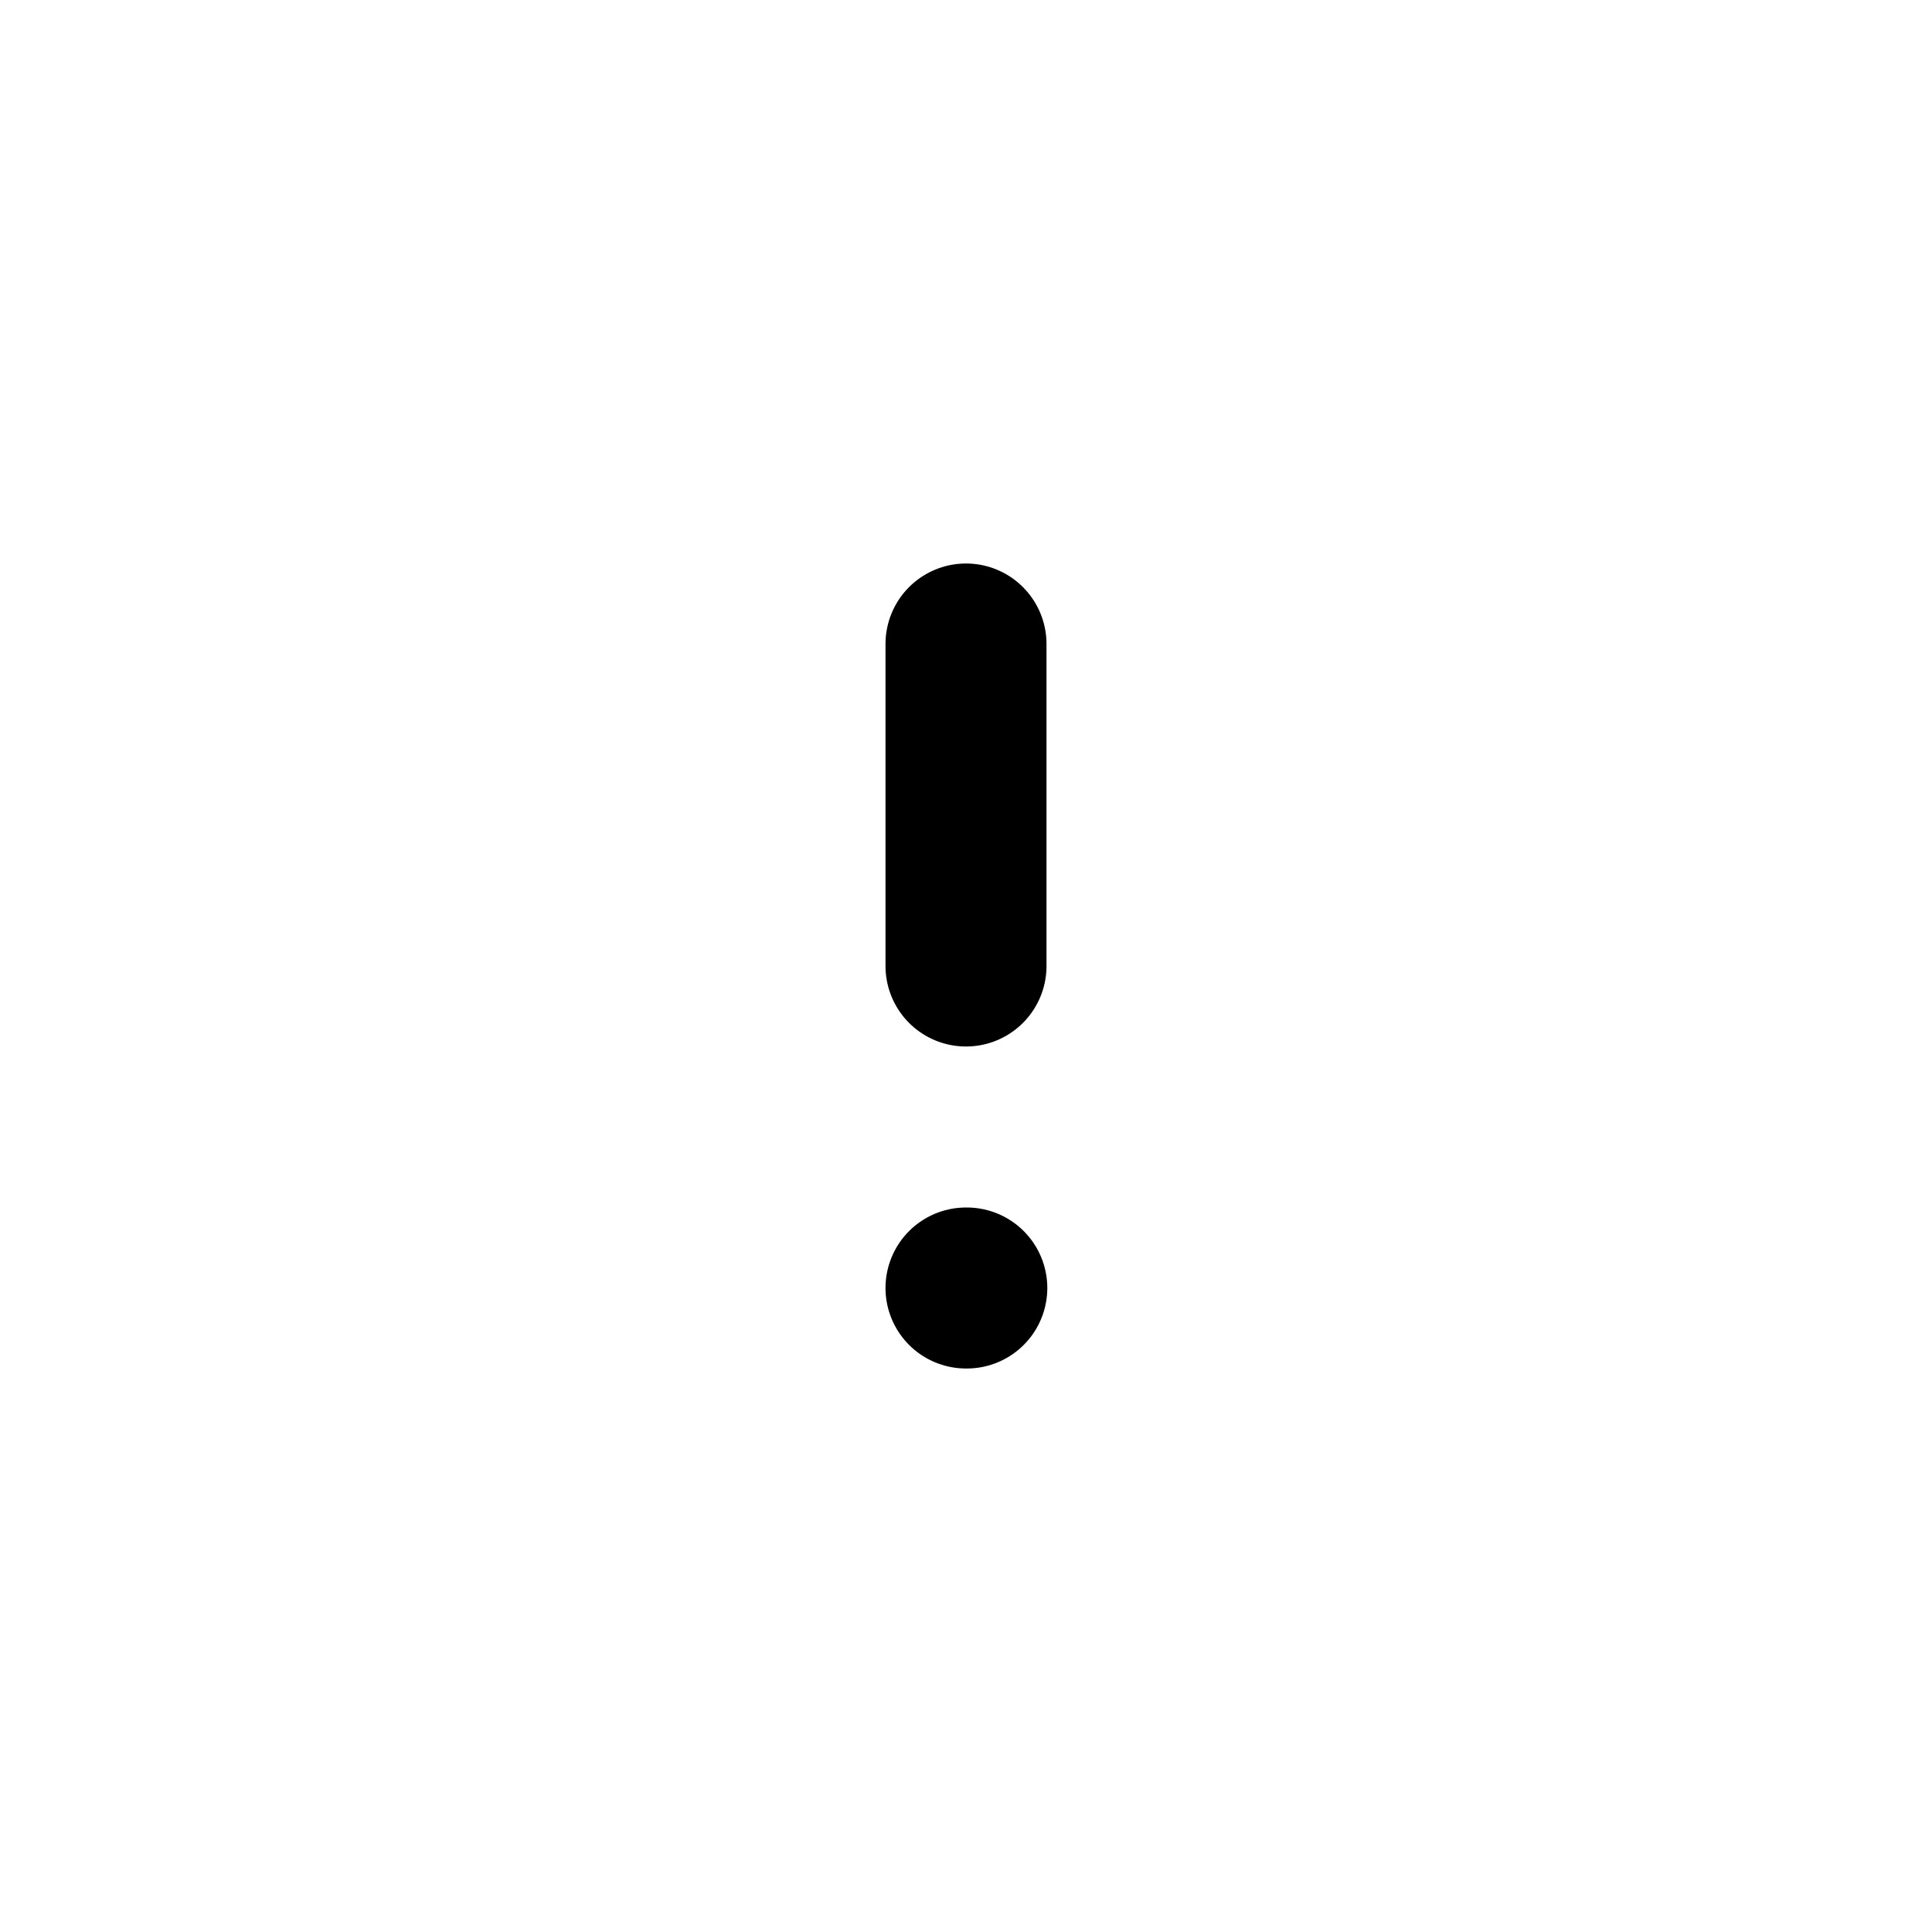
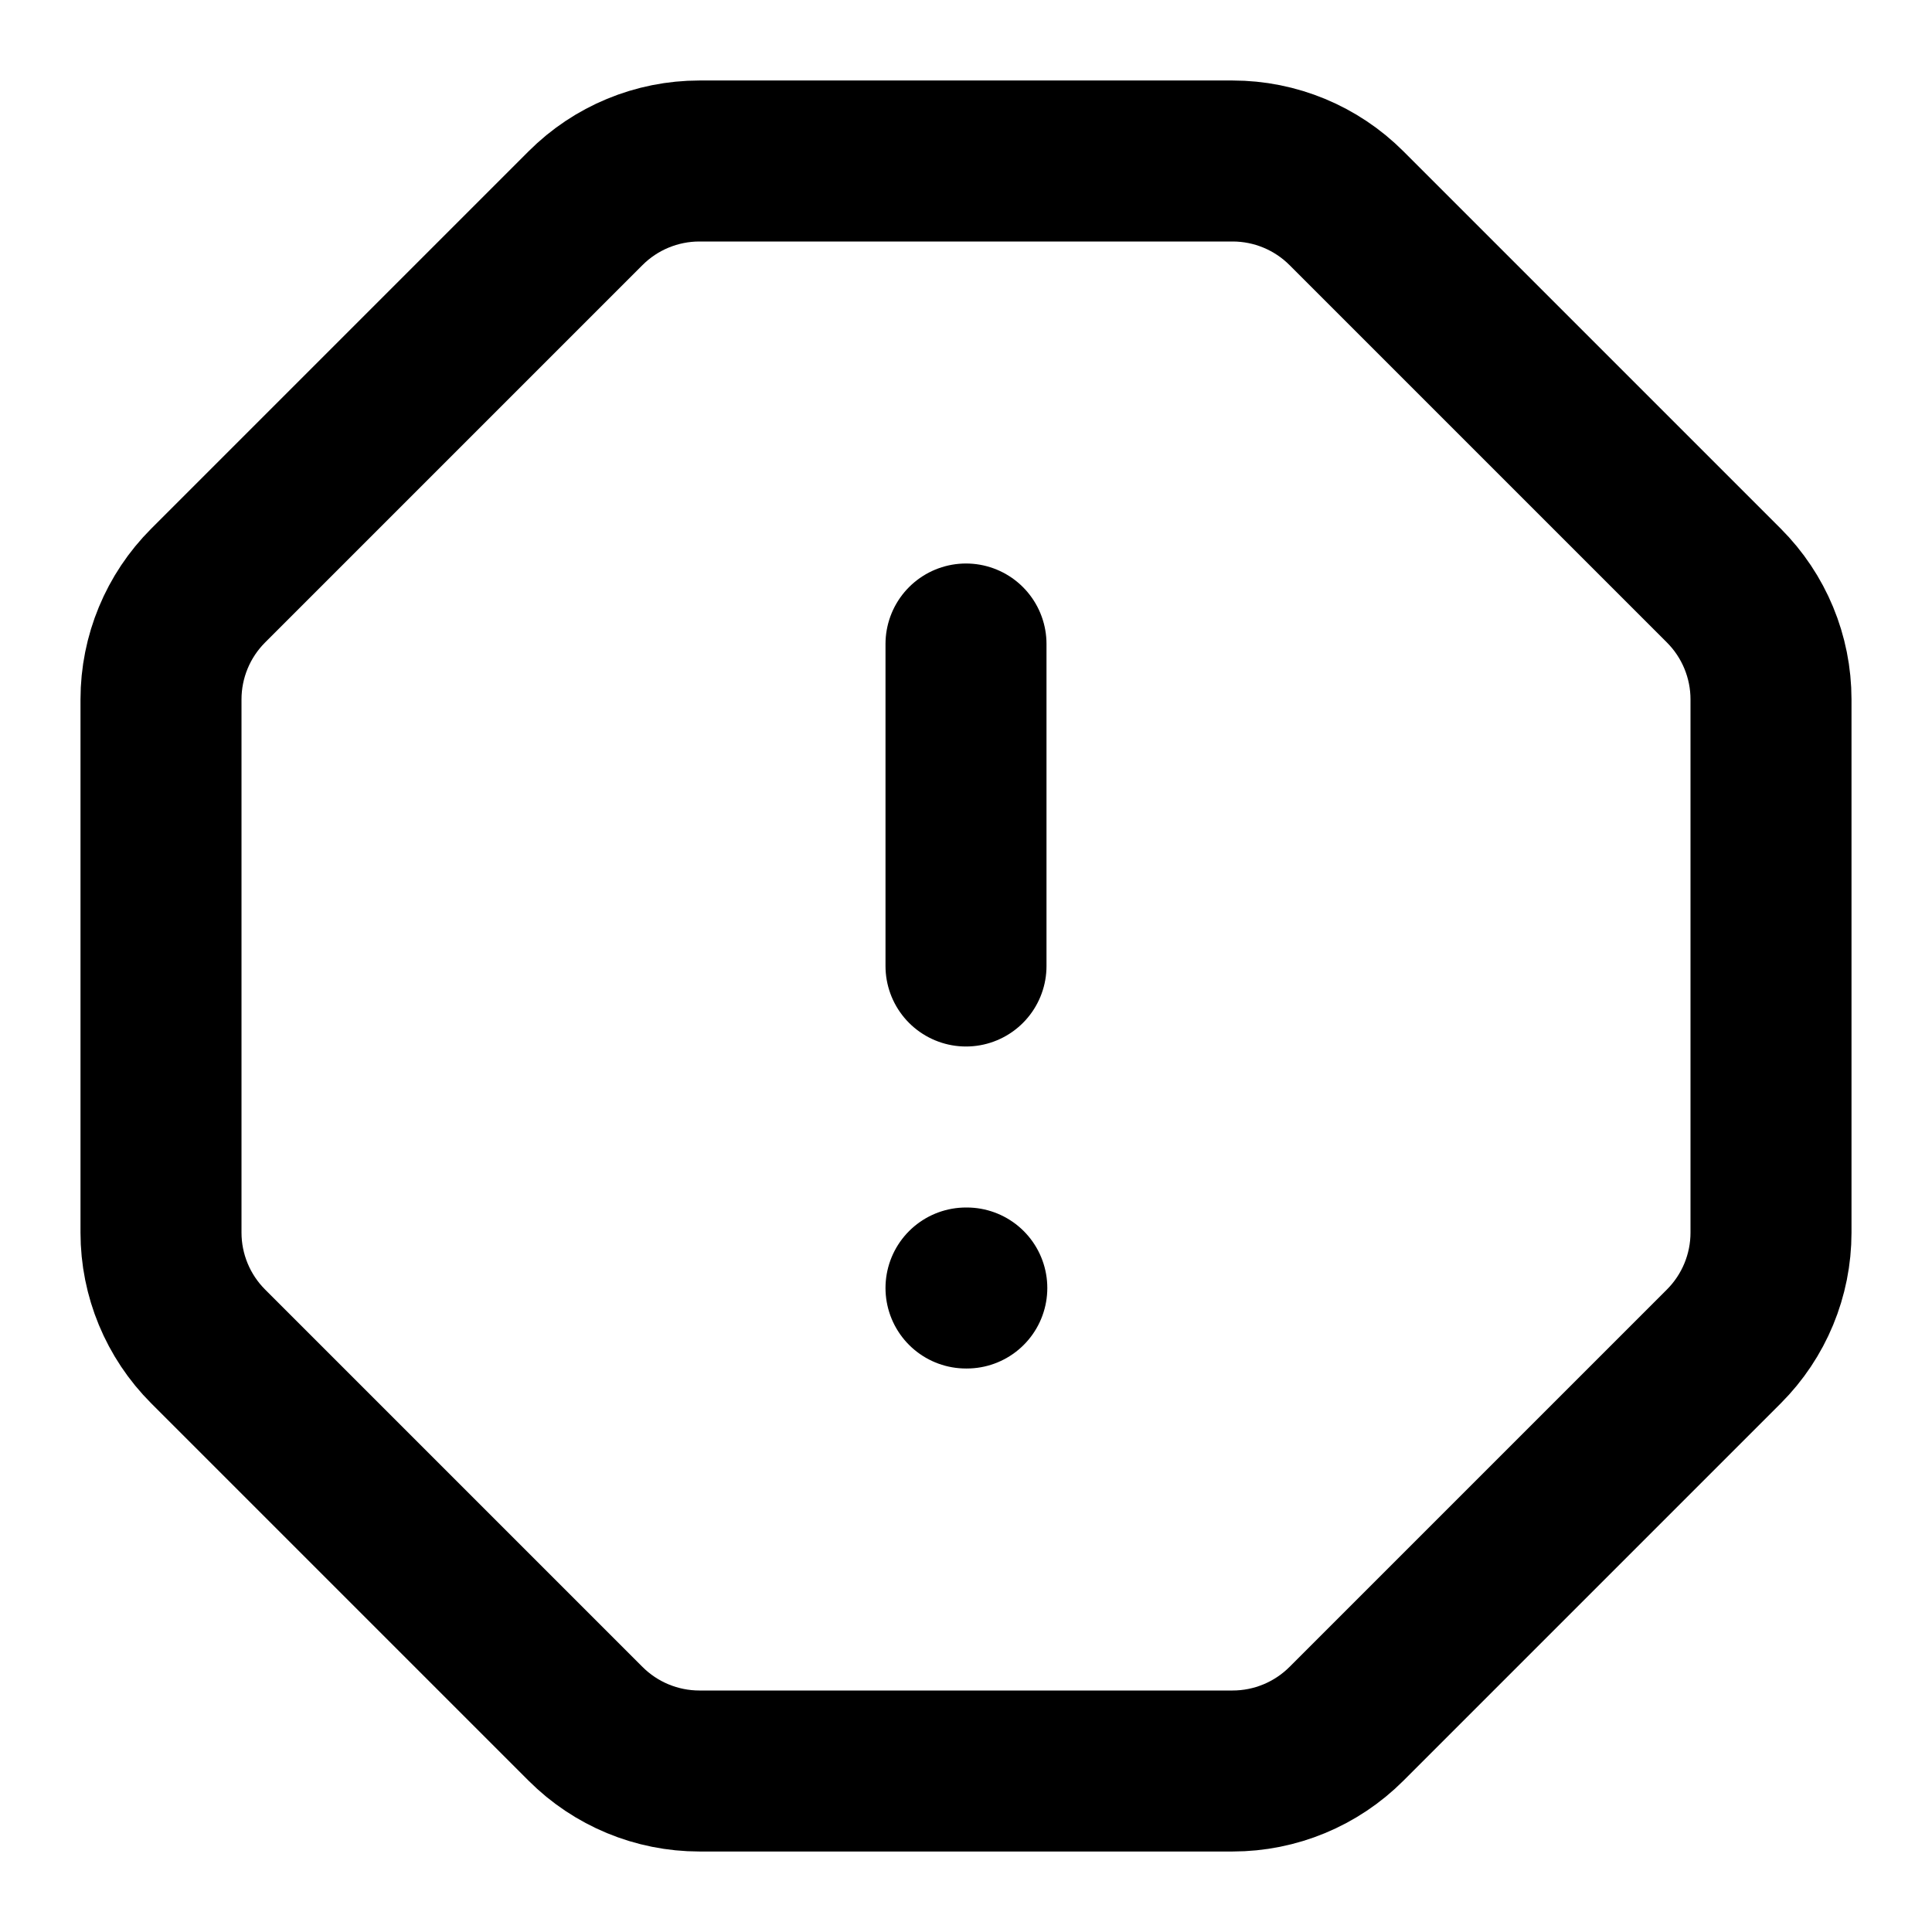
<svg xmlns="http://www.w3.org/2000/svg" viewBox="0 0 24 24" fill="none" stroke="#000" stroke-width="2" stroke-linecap="round" stroke-linejoin="round">
  <path d="M12 16h.01" />
  <path d="M12 8v4" />
+   <path d="M15.312 2a2 2 0 0 1 1.414.586l4.688 4.688A2 2 0 0 1 22 8.688v6.624a2 2 0 0 1-.586 1.414l-4.688 4.688a2 2 0 0 1-1.414.586H8.688a2 2 0 0 1-1.414-.586l-4.688-4.688A2 2 0 0 1 2 15.312V8.688a2 2 0 0 1 .586-1.414l4.688-4.688A2 2 0 0 1 8.688 2z" />
</svg>
